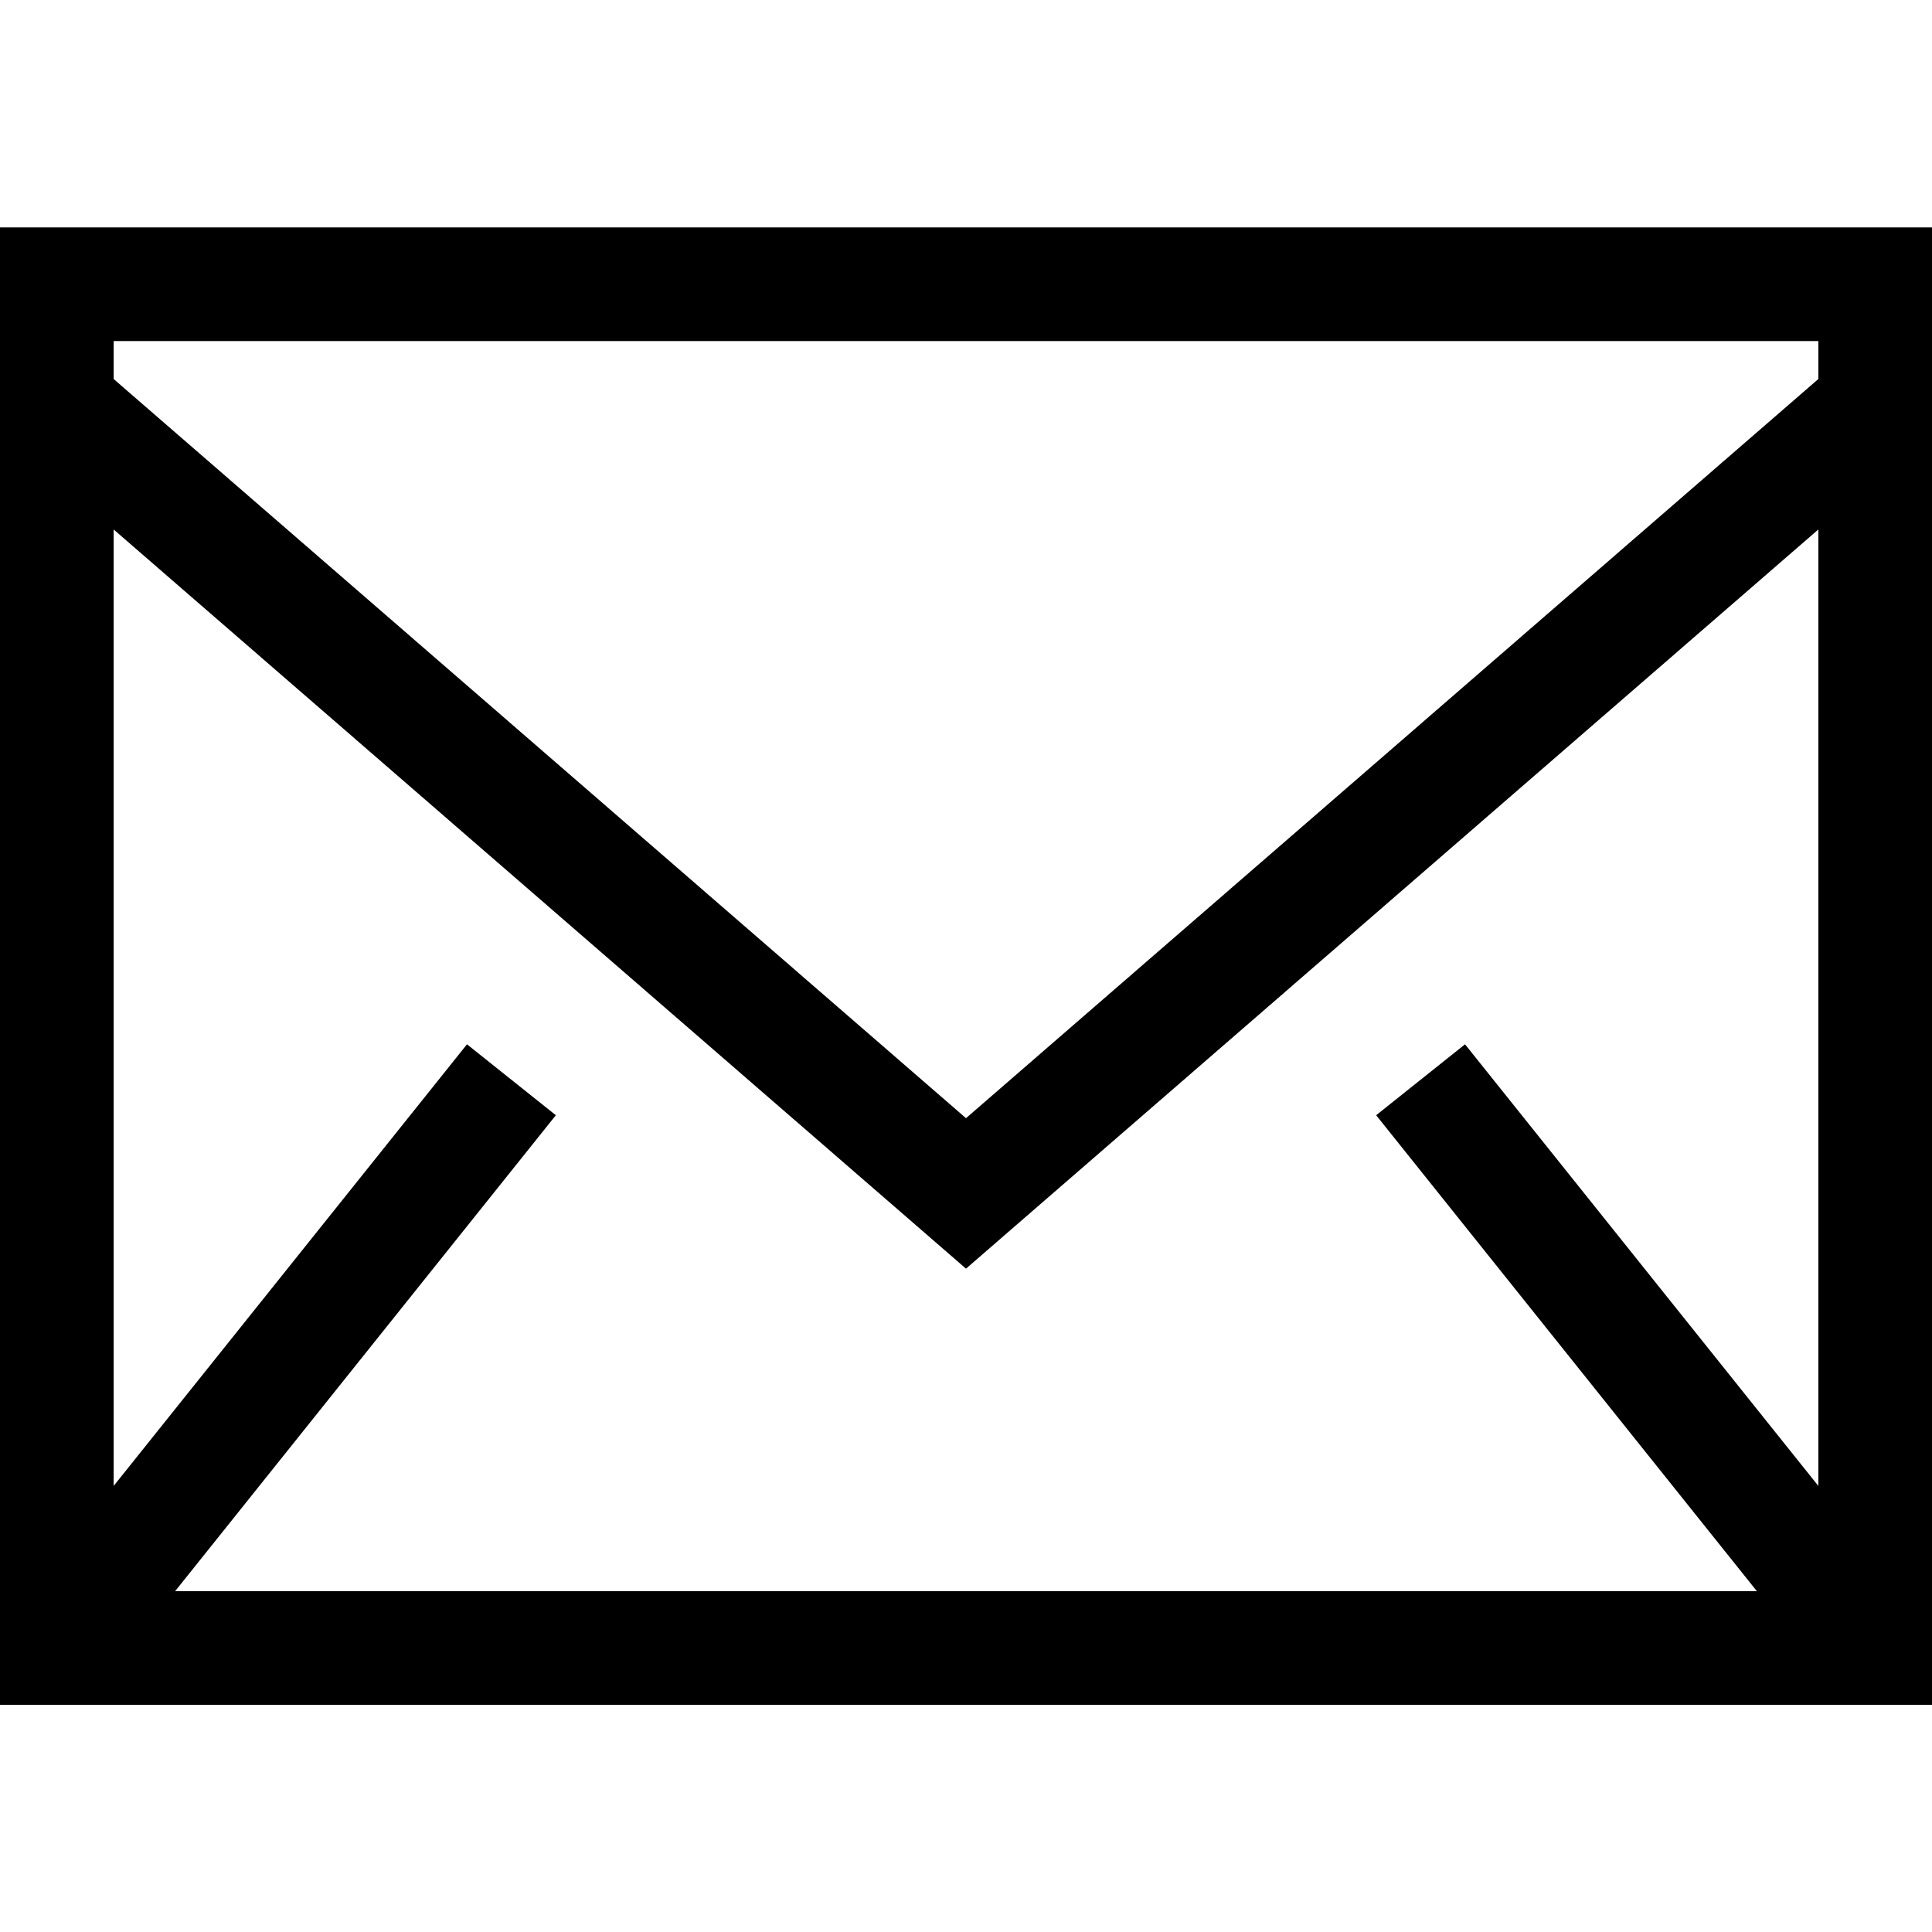
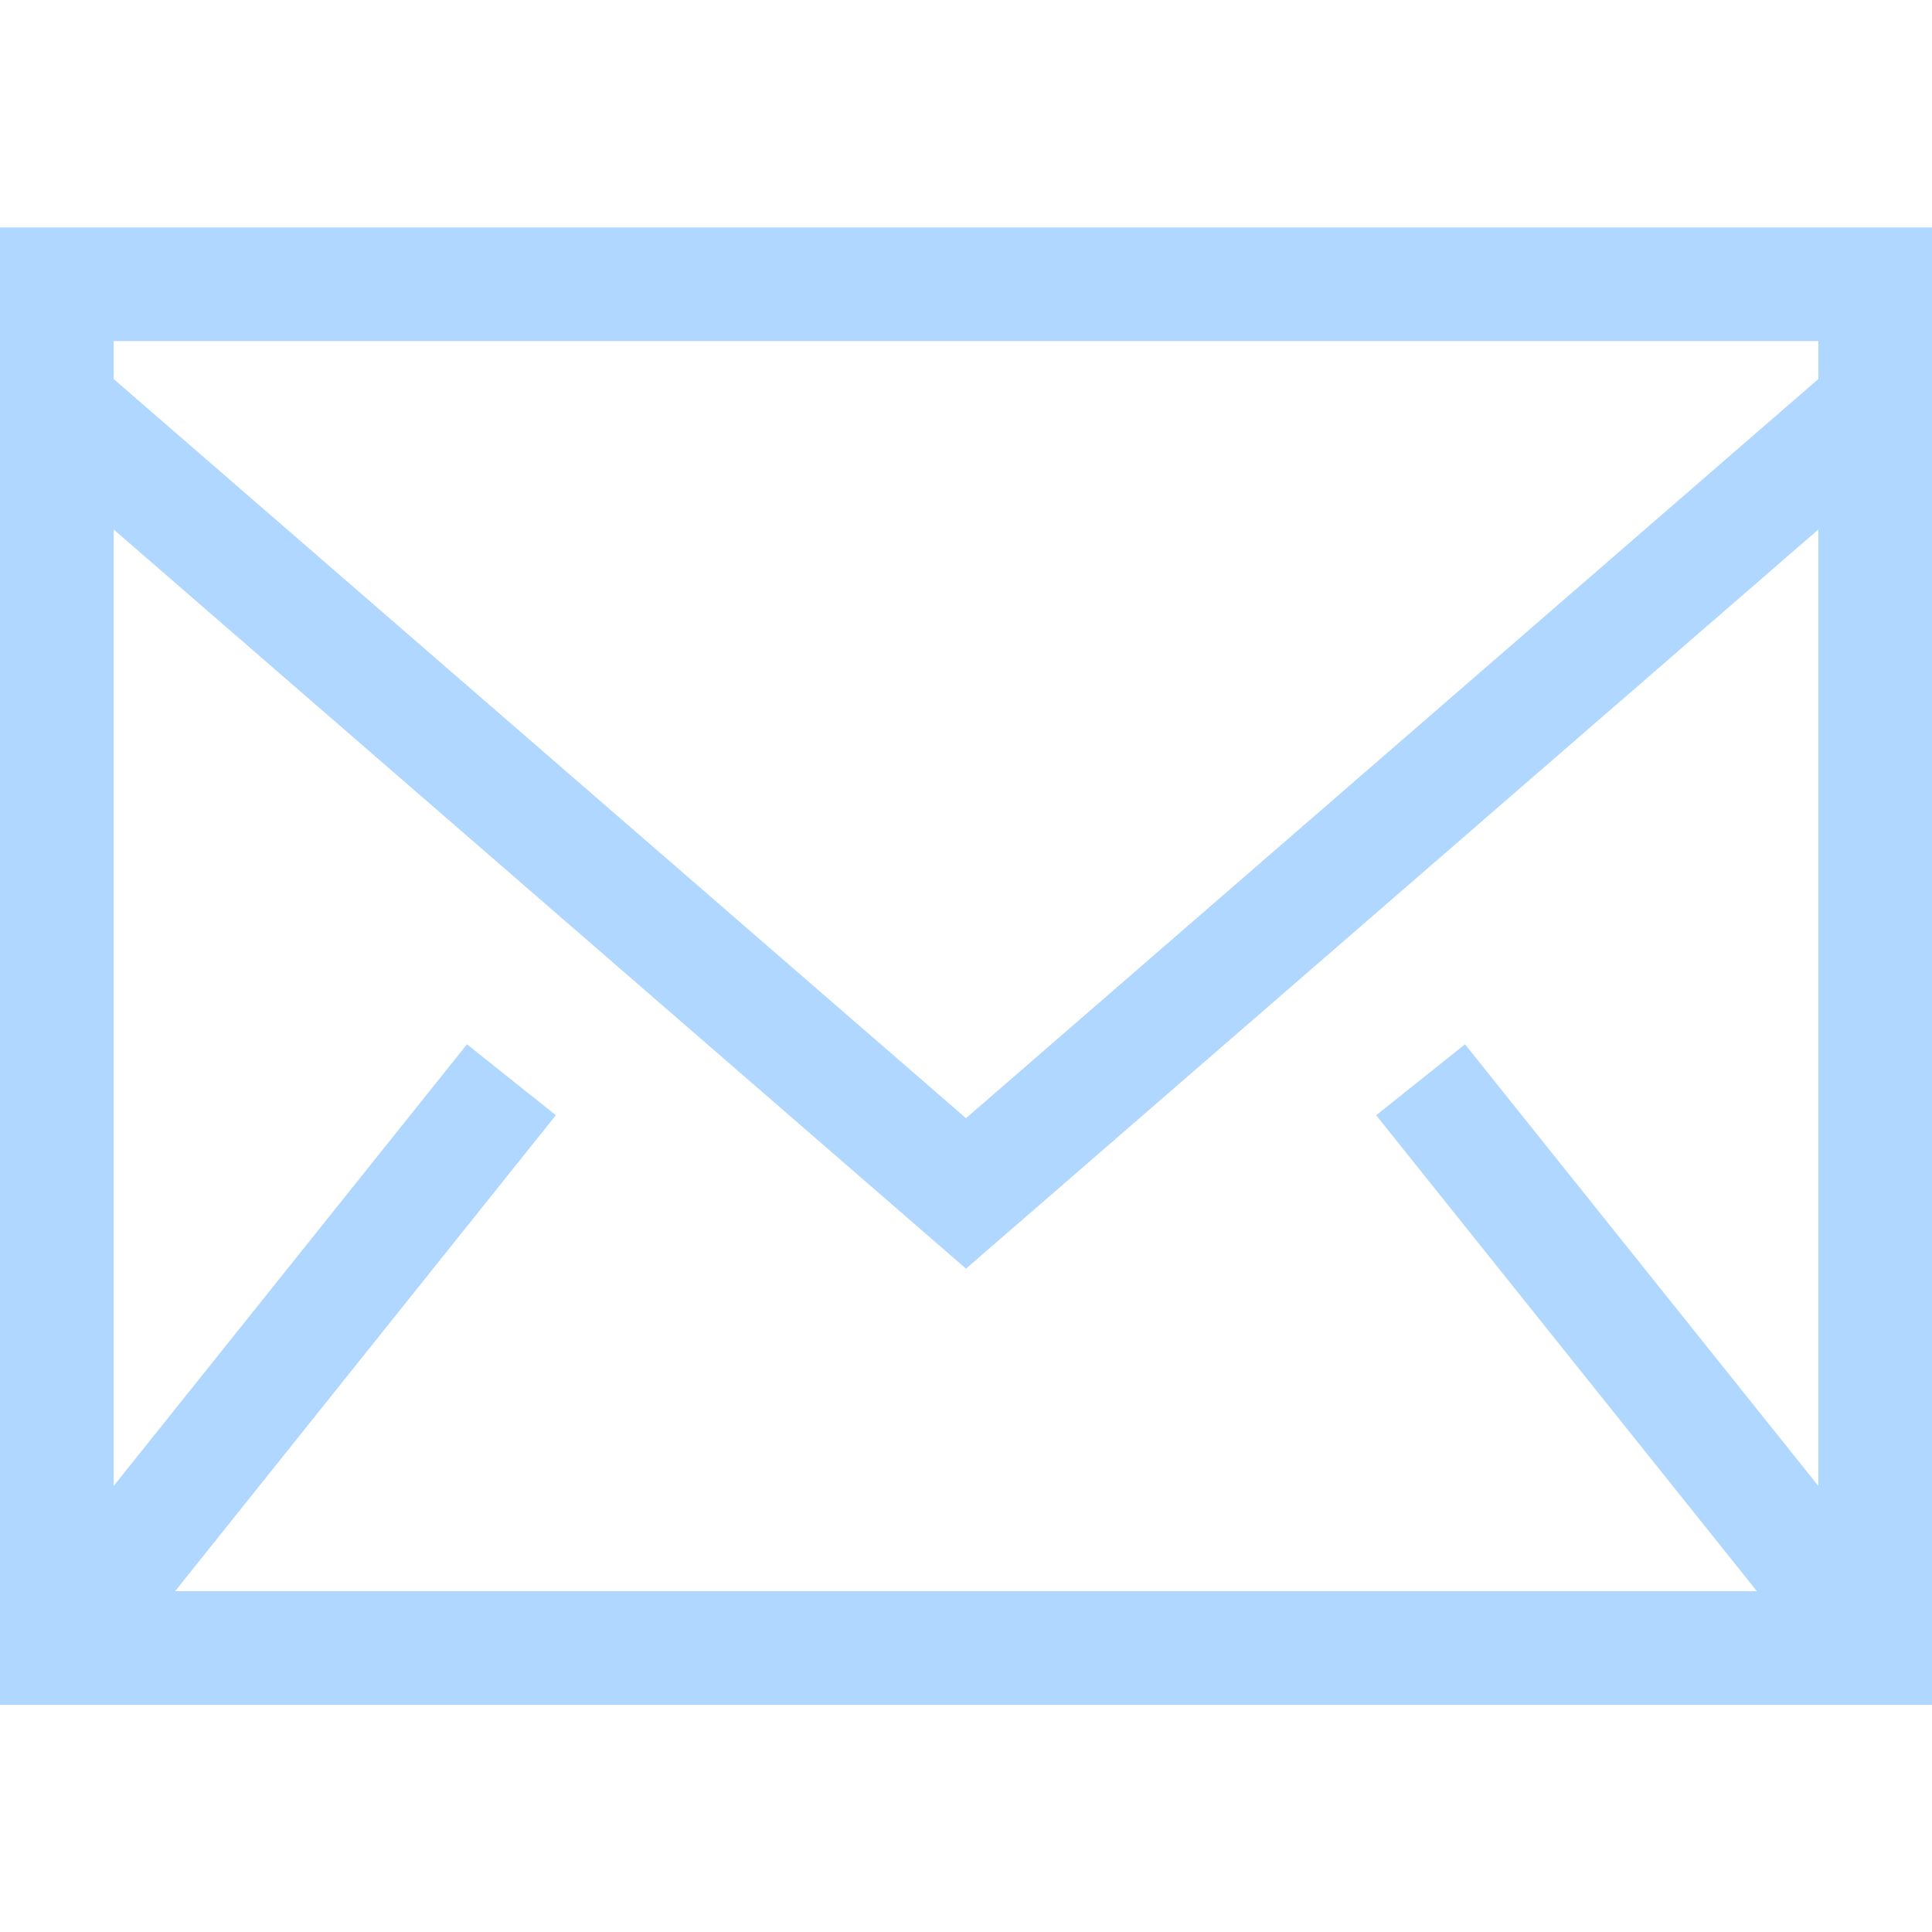
- <svg xmlns="http://www.w3.org/2000/svg" fill="#000000" width="800px" height="800px" viewBox="0 0 1920 1920">
+ <svg xmlns="http://www.w3.org/2000/svg" fill="#B0D7FF" width="800px" height="800px" viewBox="0 0 1920 1920">
  <path d="M0 1694.235h1920V226H0v1468.235ZM112.941 376.664V338.94H1807.06v37.723L960 1111.233l-847.059-734.57ZM1807.06 526.198v950.513l-351.134-438.89-88.32 70.475 378.353 472.998H174.042l378.353-472.998-88.32-70.475-351.134 438.89V526.198L960 1260.768l847.059-734.57Z" fill-rule="evenodd" />
</svg>
